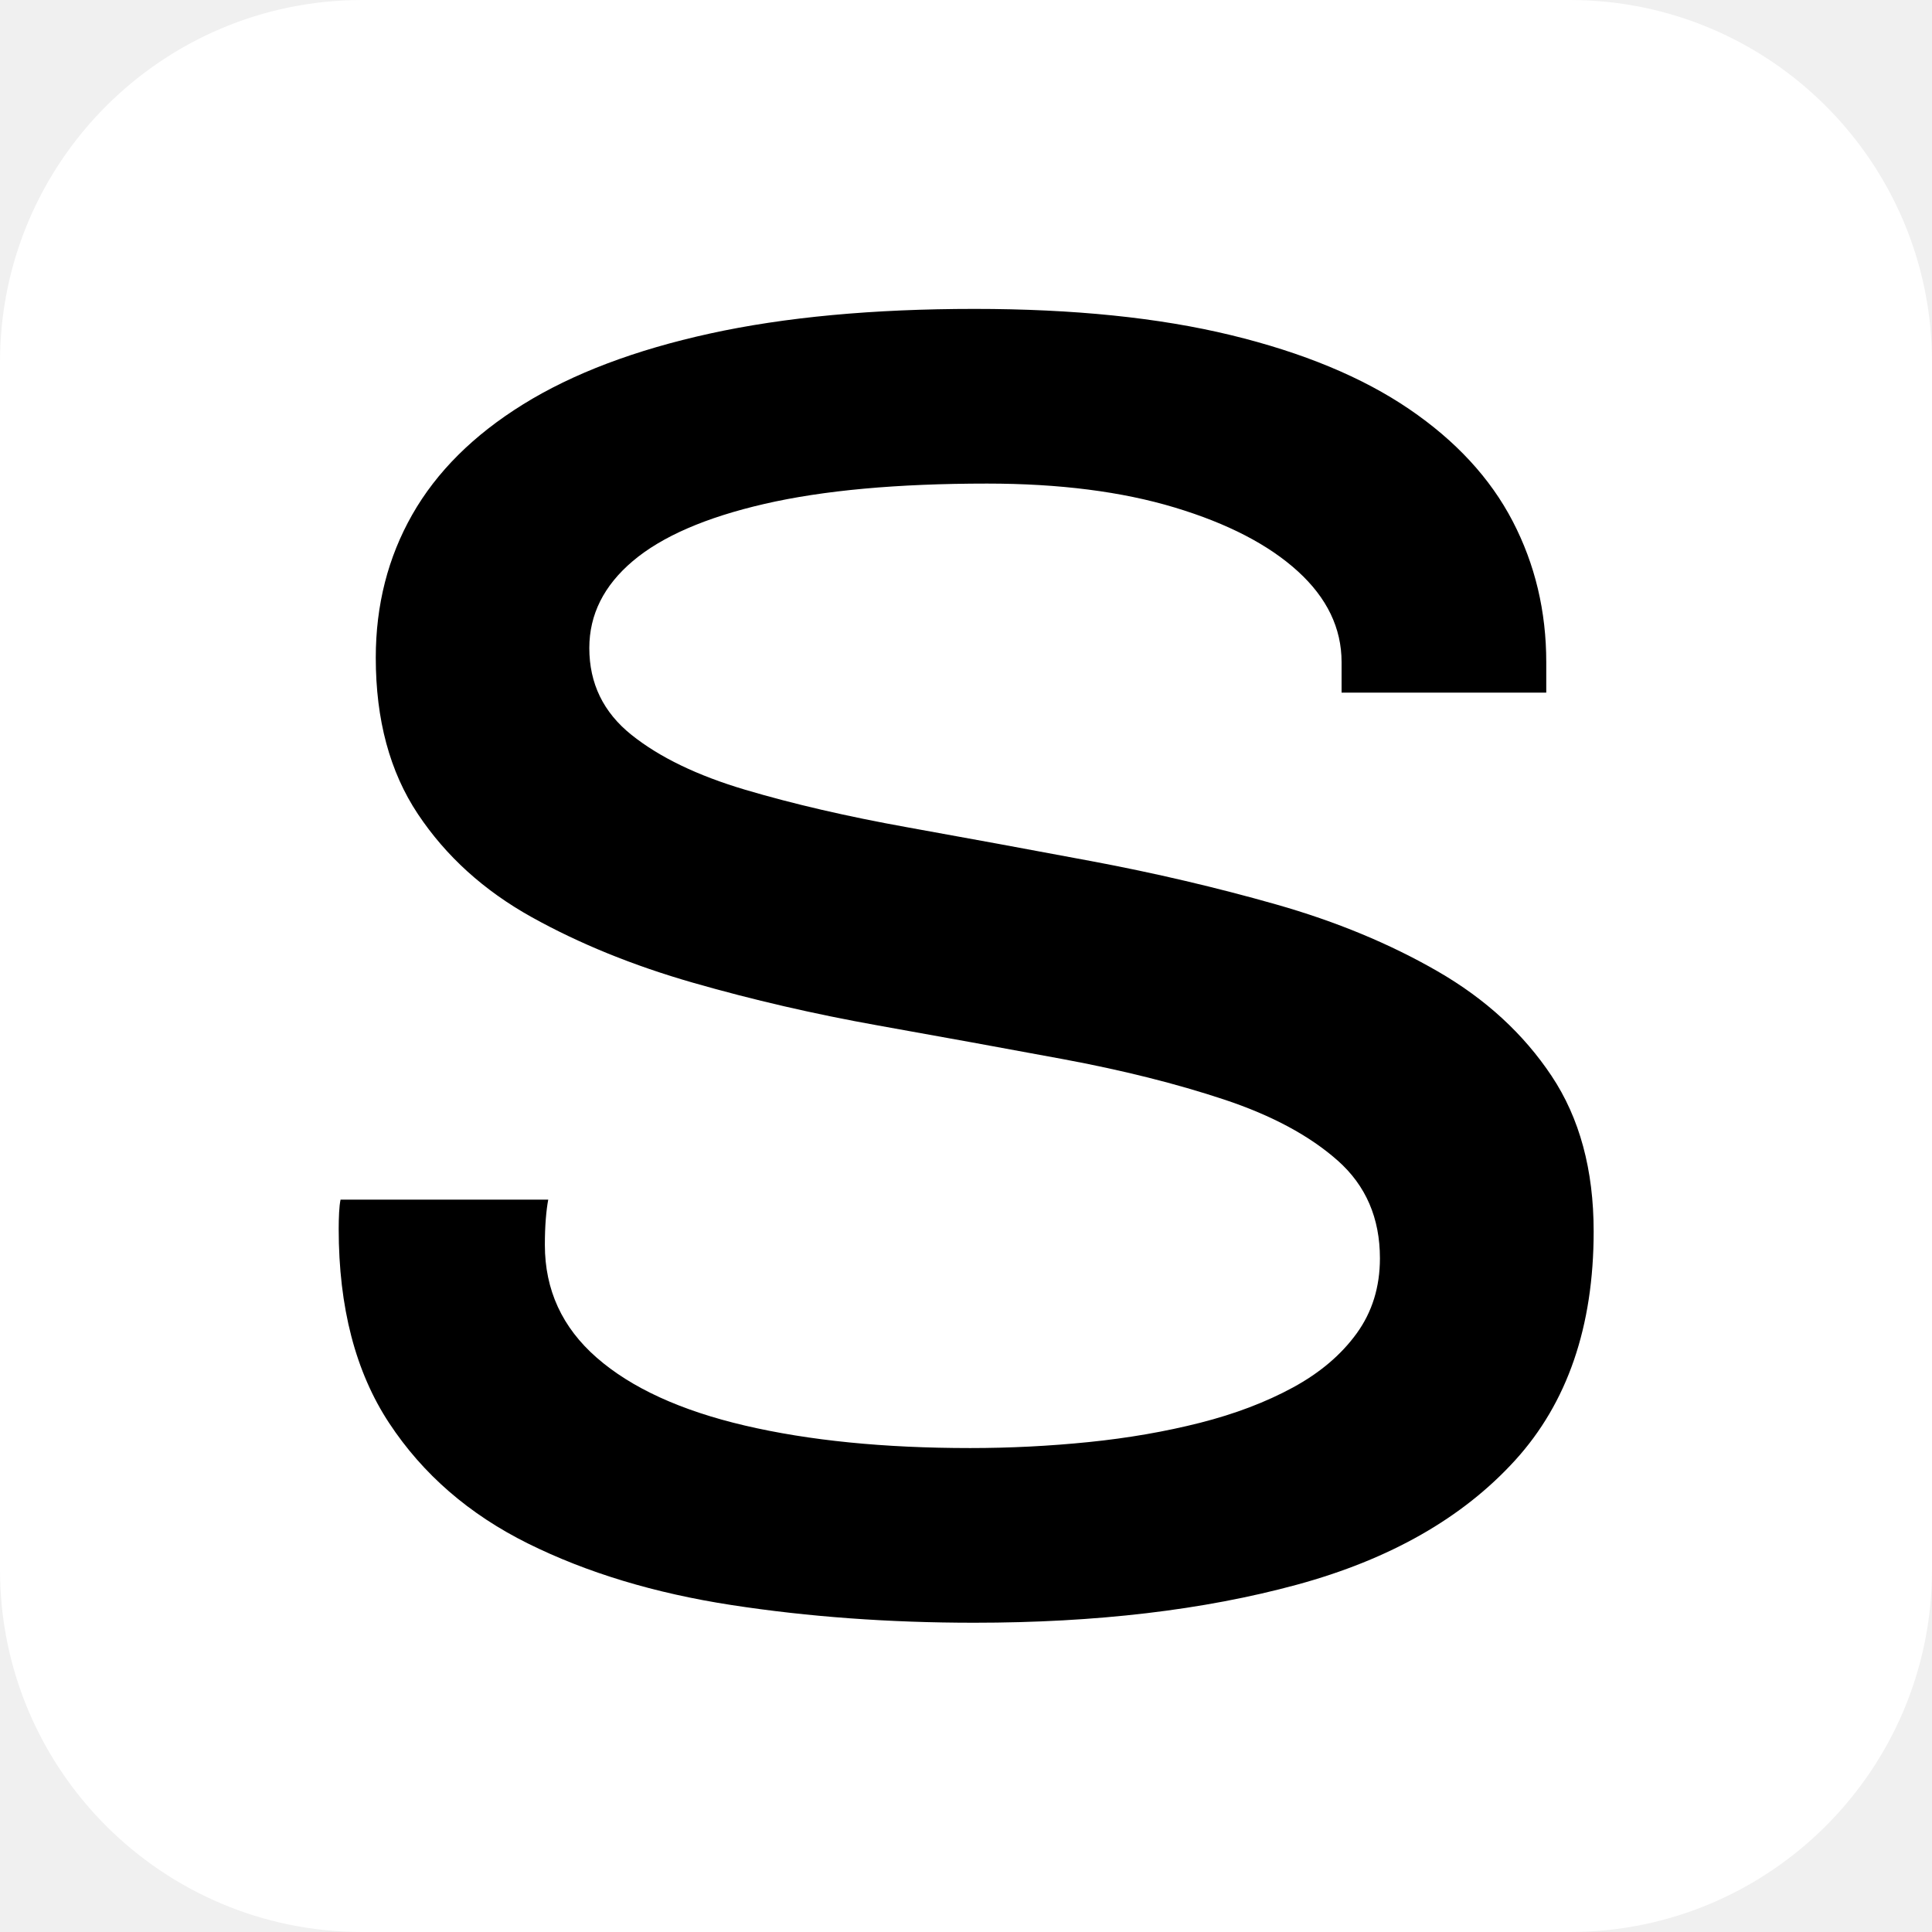
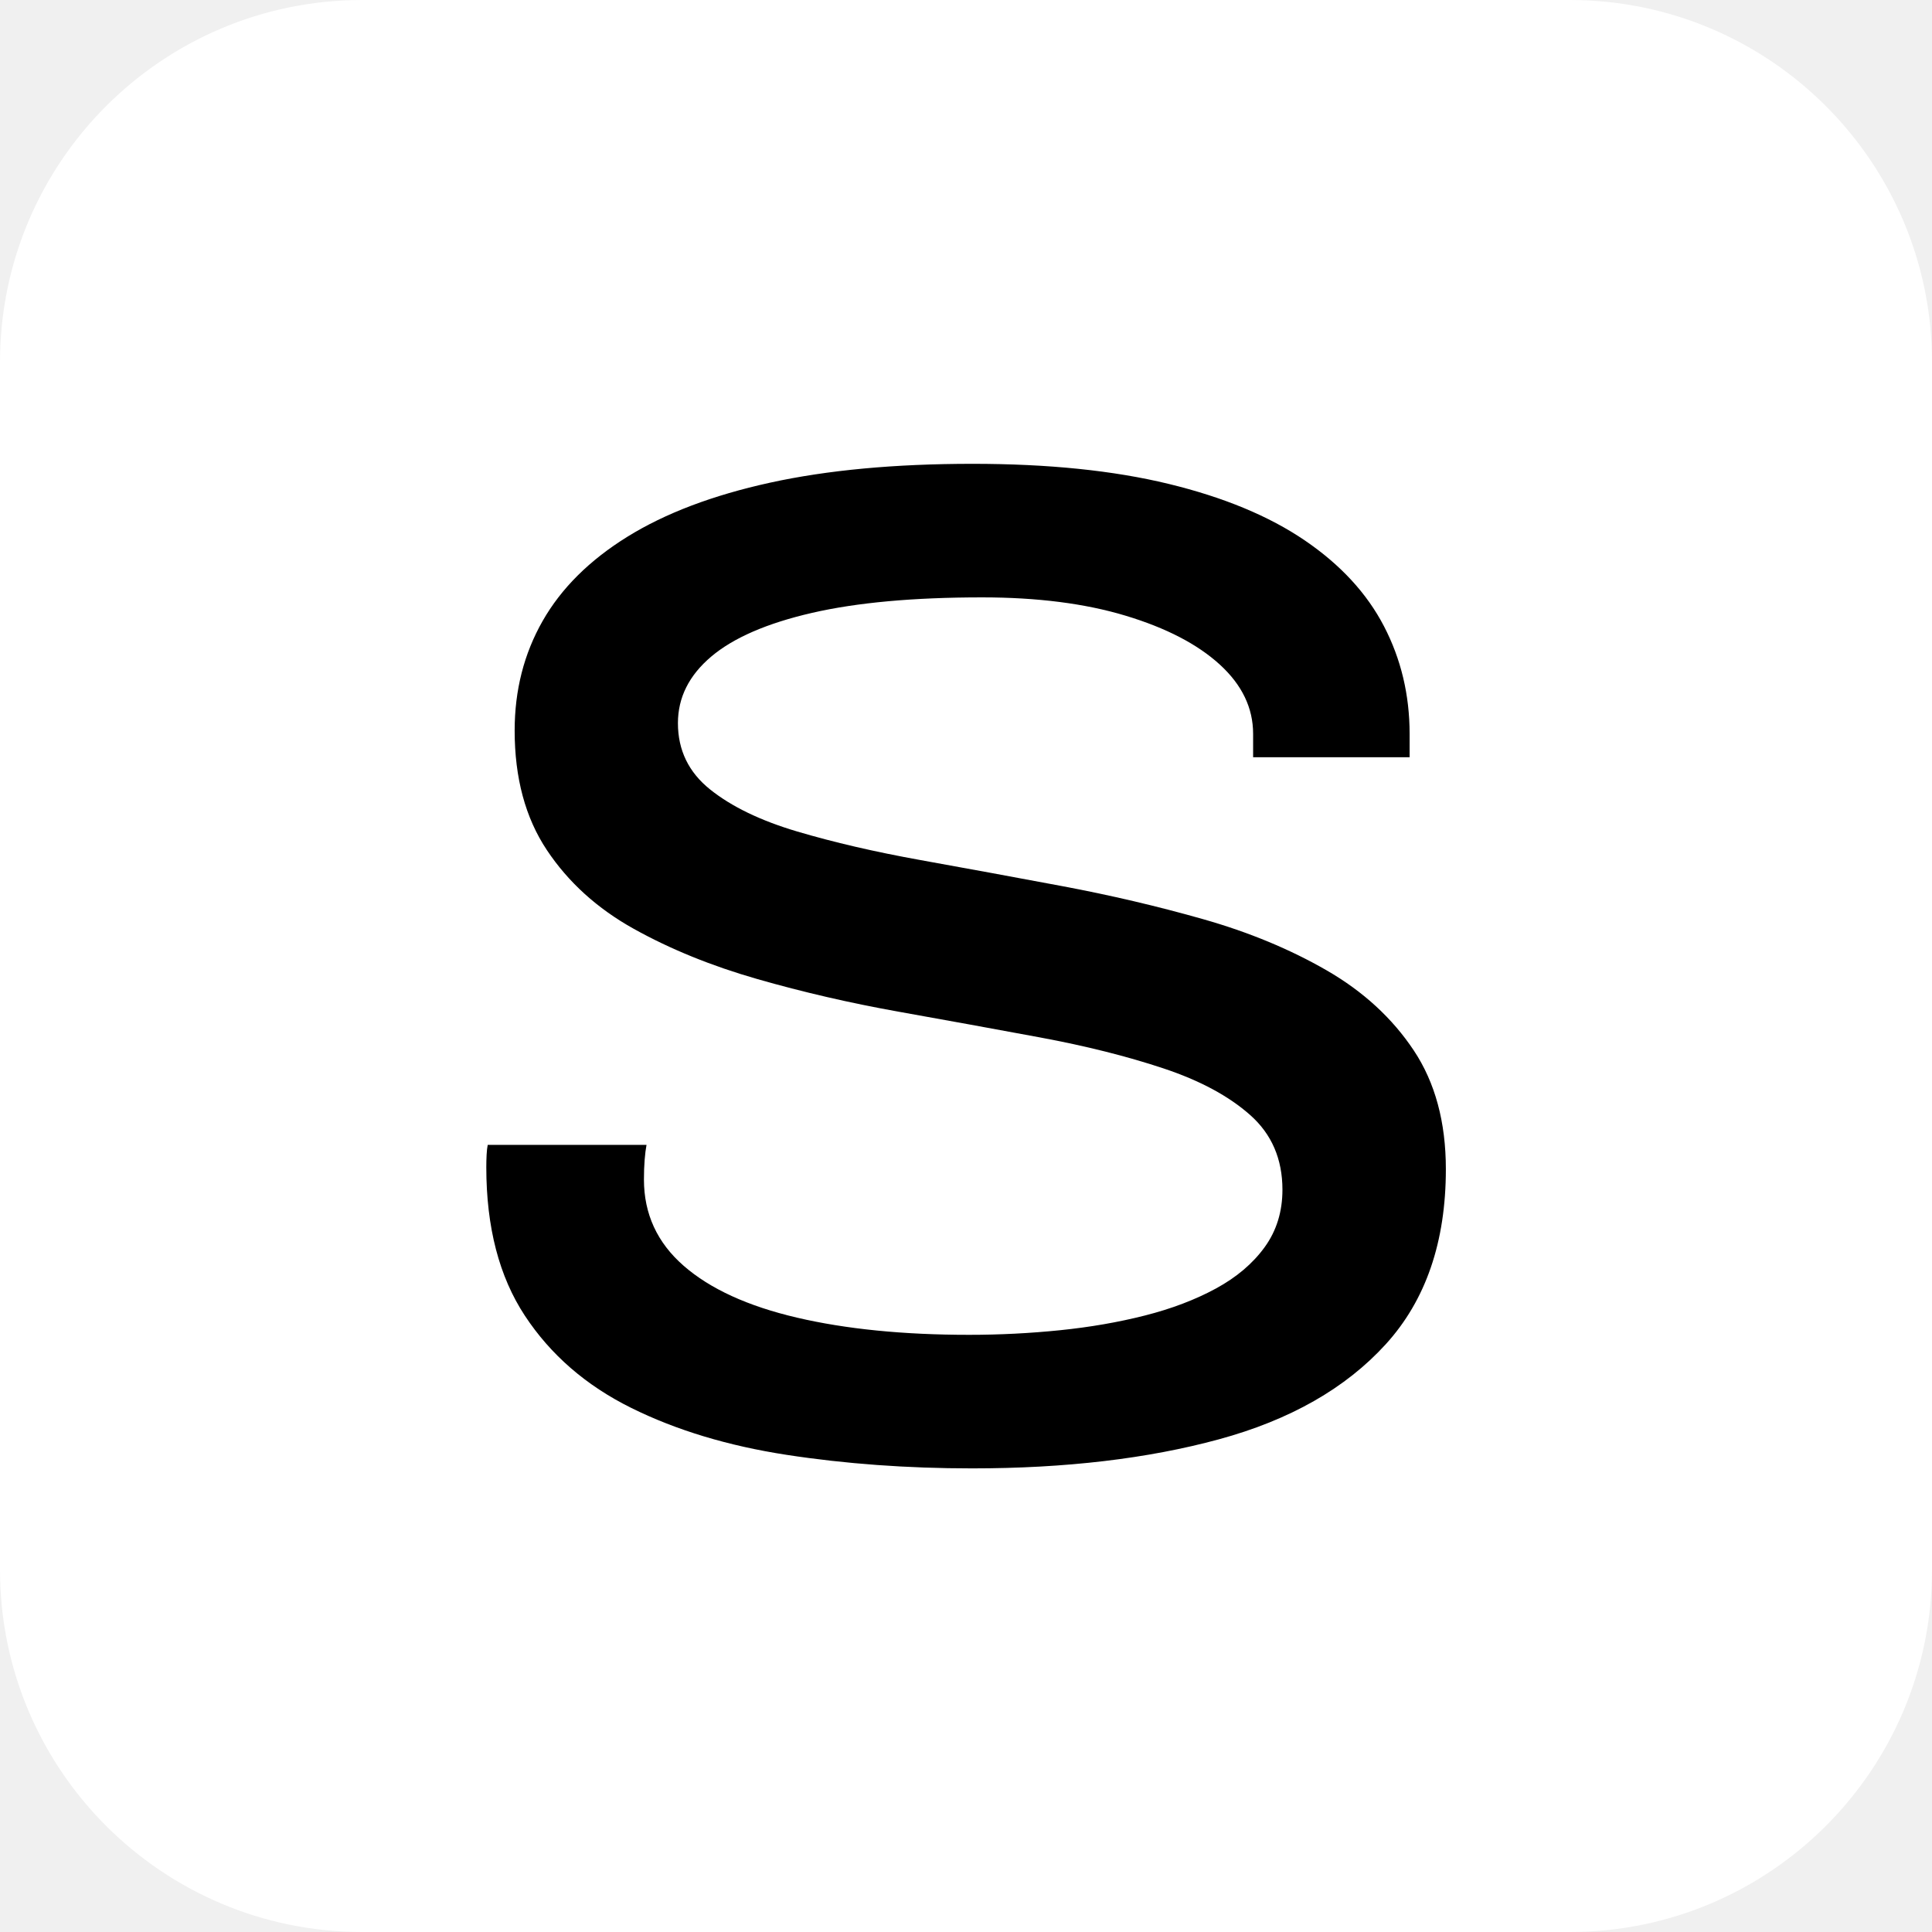
<svg xmlns="http://www.w3.org/2000/svg" viewBox="0 0 64 64">
  <rect width="64" height="64" rx="12" fill="#fff" />
-   <path transform="translate(7.48 53.02) scale(0.06126 -0.06126)" d="M404.654 -12Q335.697 -12 273.437 -2.428Q211.178 7.144 163.393 30.846Q115.607 54.549 88.327 95.976Q61.046 137.403 61.046 200.95Q61.046 205.577 61.268 209.827Q61.49 214.077 62.046 216.775H174.356Q173.532 212.485 173.032 206.239Q172.532 199.993 172.532 192.282Q172.532 155.829 200.588 131.315Q228.645 106.802 280.669 94.629Q332.693 82.456 402.513 82.456Q434.841 82.456 466.733 85.704Q498.626 88.953 526.886 96.129Q555.145 103.306 577.05 115.21Q598.956 127.114 611.524 144.464Q624.093 161.814 624.093 185.075Q624.093 217.629 601.335 237.845Q578.577 258.062 539.798 270.931Q501.019 283.8 452.561 292.794Q404.103 301.789 352.595 310.989Q301.087 320.189 252.629 334.089Q204.172 347.989 165.392 369.56Q126.613 391.131 103.855 425.322Q81.097 459.513 81.097 509.818Q81.097 552.537 100.839 587.229Q120.581 621.92 160.788 646.86Q200.995 671.8 261.774 685.126Q322.554 698.451 404.897 698.451Q485.125 698.451 543.561 684.264Q601.998 670.077 639.868 644.303Q677.738 618.529 695.887 583.621Q714.036 548.713 714.036 507.436V490.945H603.353V507.476Q603.353 535.001 579.719 556.548Q556.084 578.095 513.158 591.045Q470.231 603.995 411.664 603.995Q338.945 603.995 291.298 593.01Q243.651 582.024 220.109 562.112Q196.567 542.2 196.567 515.057Q196.567 486.381 219.325 468.155Q242.083 449.928 280.915 438.419Q319.746 426.911 368.204 418.191Q416.662 409.47 468.117 399.822Q519.573 390.175 568.031 376.402Q616.489 362.629 655.32 340.237Q694.152 317.845 716.91 283.686Q739.667 249.528 739.667 199.64Q739.667 122.494 697.166 75.802Q654.666 29.109 579.151 8.555Q503.636 -12 404.654 -12Z" fill="#000" />
+   <path transform="translate(13.25 48.08) scale(0.04684 -0.04684)" d="M404.654 -12Q335.697 -12 273.437 -2.428Q211.178 7.144 163.393 30.846Q115.607 54.549 88.327 95.976Q61.046 137.403 61.046 200.95Q61.046 205.577 61.268 209.827Q61.49 214.077 62.046 216.775H174.356Q173.532 212.485 173.032 206.239Q172.532 199.993 172.532 192.282Q172.532 155.829 200.588 131.315Q228.645 106.802 280.669 94.629Q332.693 82.456 402.513 82.456Q434.841 82.456 466.733 85.704Q498.626 88.953 526.886 96.129Q555.145 103.306 577.05 115.21Q598.956 127.114 611.524 144.464Q624.093 161.814 624.093 185.075Q624.093 217.629 601.335 237.845Q578.577 258.062 539.798 270.931Q501.019 283.8 452.561 292.794Q404.103 301.789 352.595 310.989Q301.087 320.189 252.629 334.089Q204.172 347.989 165.392 369.56Q126.613 391.131 103.855 425.322Q81.097 459.513 81.097 509.818Q81.097 552.537 100.839 587.229Q120.581 621.92 160.788 646.86Q200.995 671.8 261.774 685.126Q322.554 698.451 404.897 698.451Q485.125 698.451 543.561 684.264Q601.998 670.077 639.868 644.303Q677.738 618.529 695.887 583.621Q714.036 548.713 714.036 507.436V490.945H603.353V507.476Q603.353 535.001 579.719 556.548Q556.084 578.095 513.158 591.045Q470.231 603.995 411.664 603.995Q338.945 603.995 291.298 593.01Q243.651 582.024 220.109 562.112Q196.567 542.2 196.567 515.057Q196.567 486.381 219.325 468.155Q242.083 449.928 280.915 438.419Q319.746 426.911 368.204 418.191Q416.662 409.47 468.117 399.822Q519.573 390.175 568.031 376.402Q616.489 362.629 655.32 340.237Q694.152 317.845 716.91 283.686Q739.667 249.528 739.667 199.64Q739.667 122.494 697.166 75.802Q654.666 29.109 579.151 8.555Q503.636 -12 404.654 -12Z" fill="#000" />
</svg>
